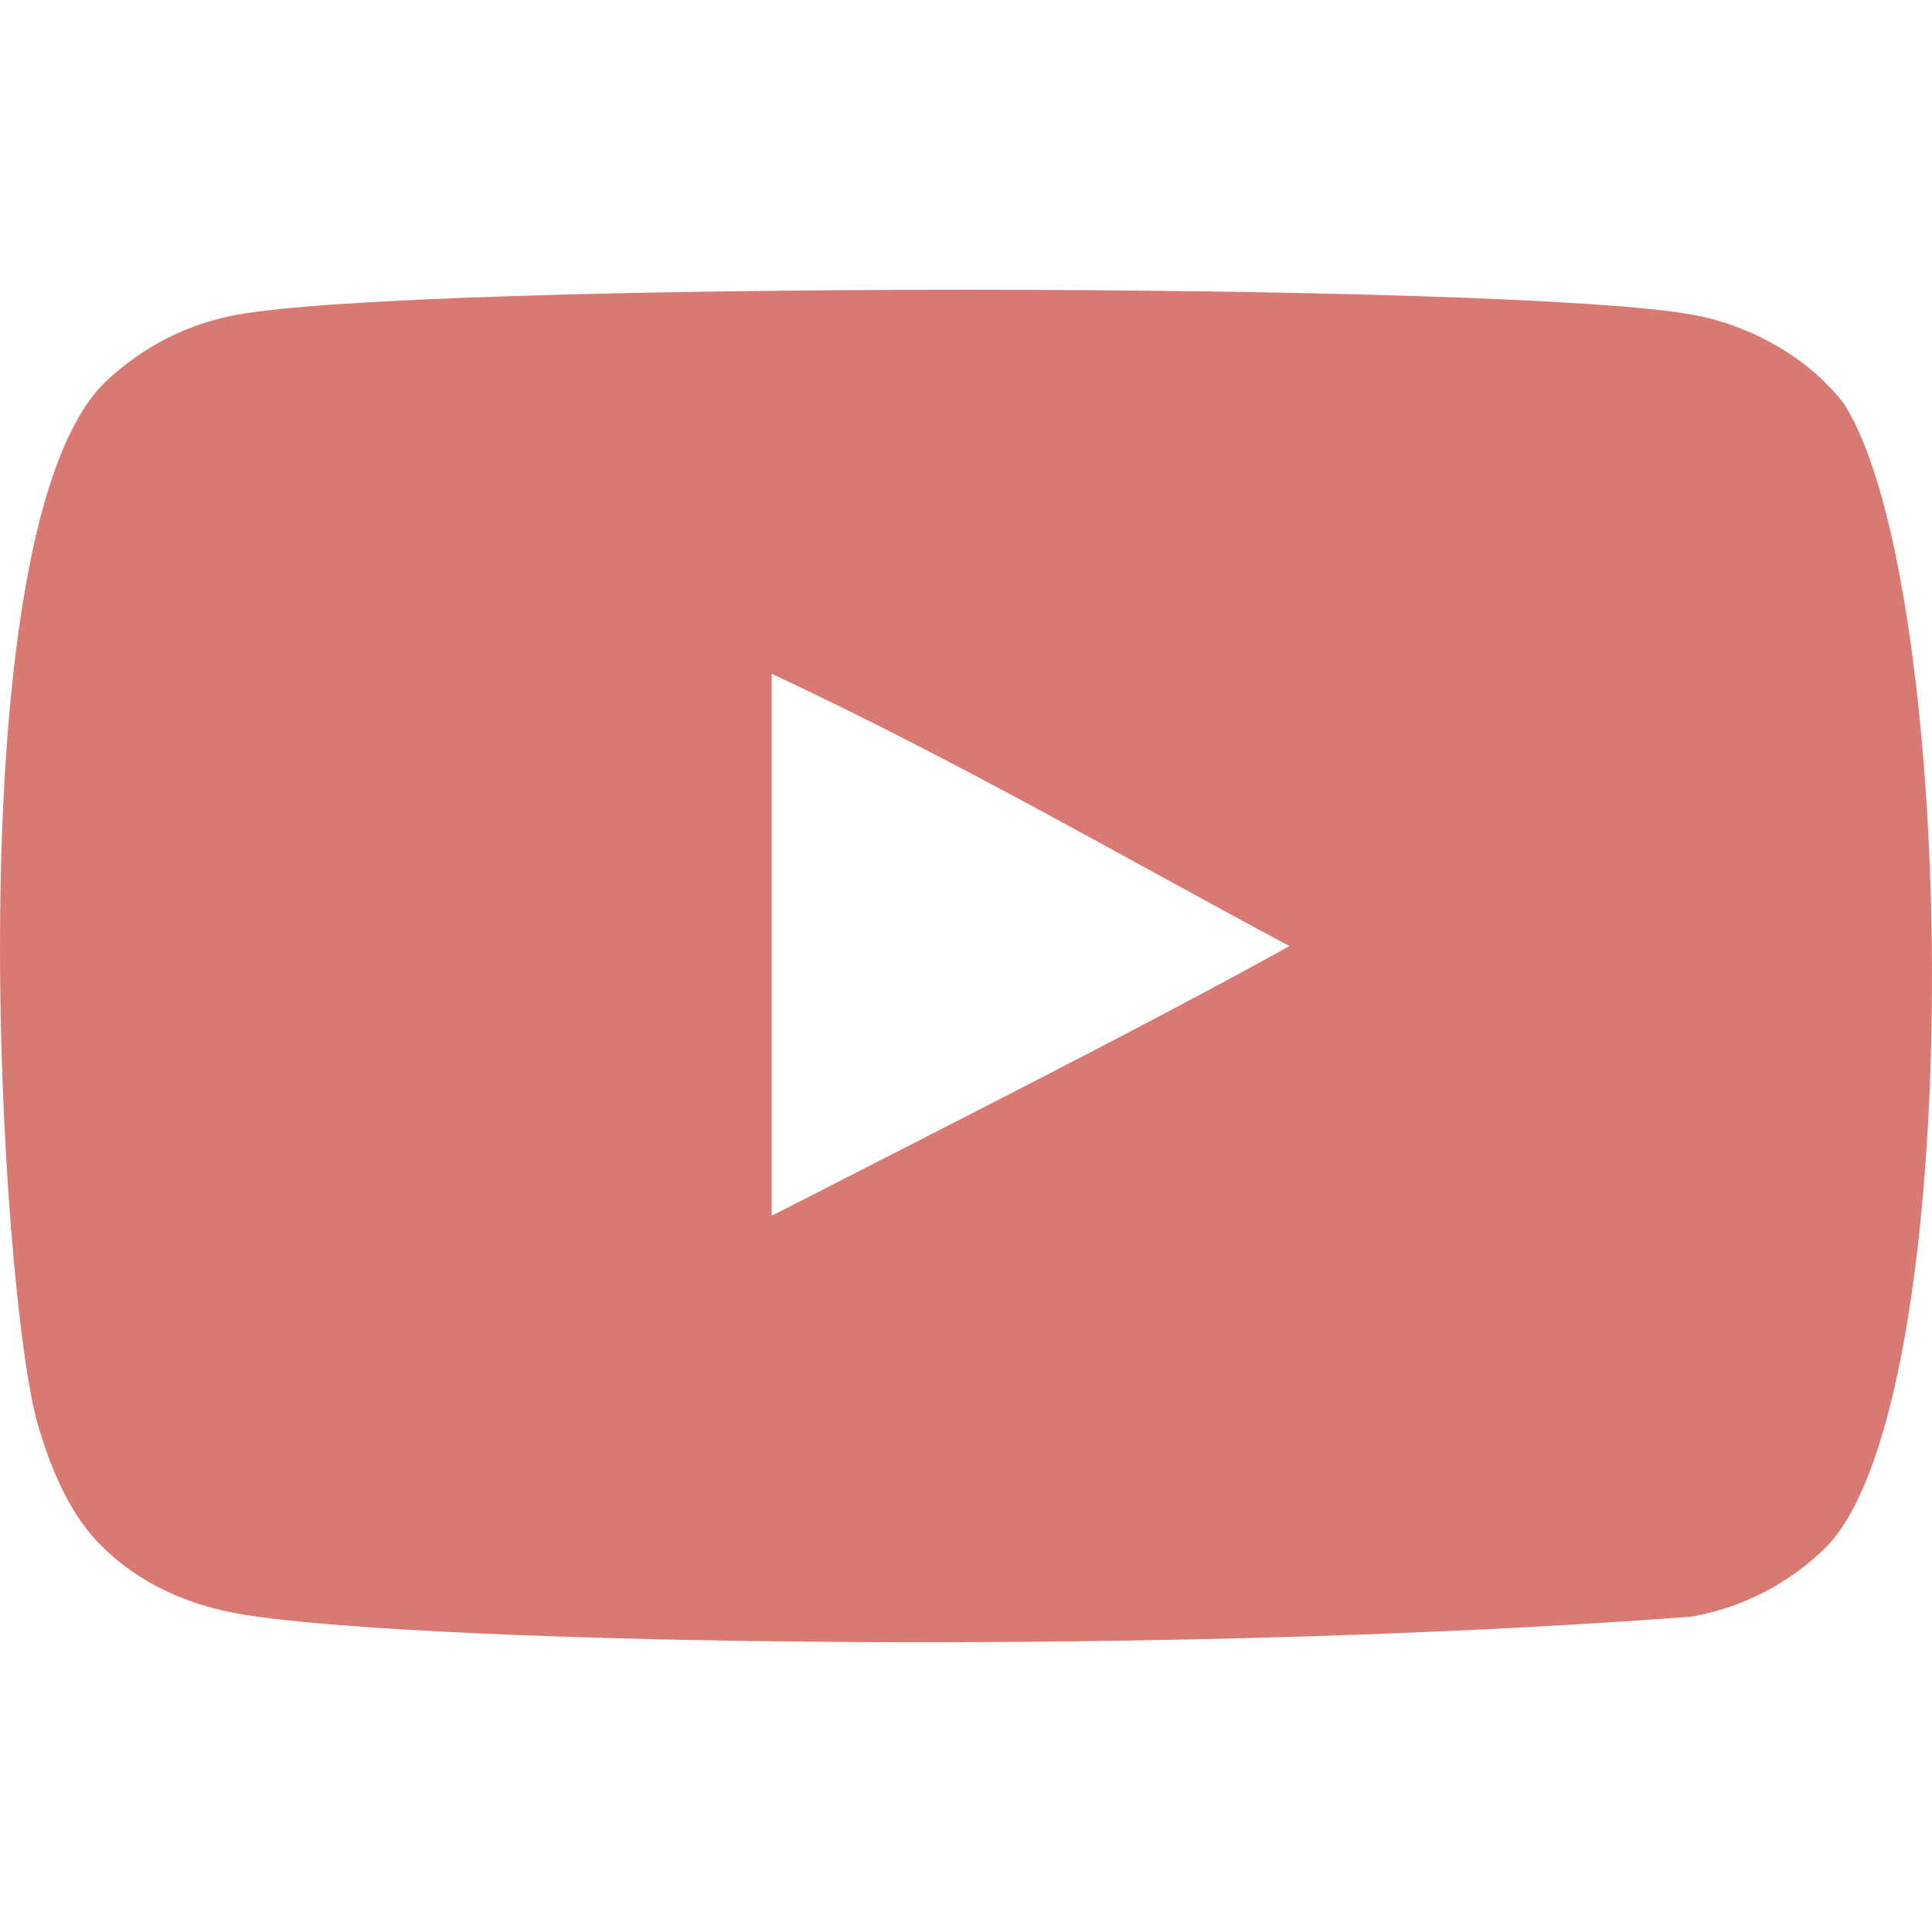
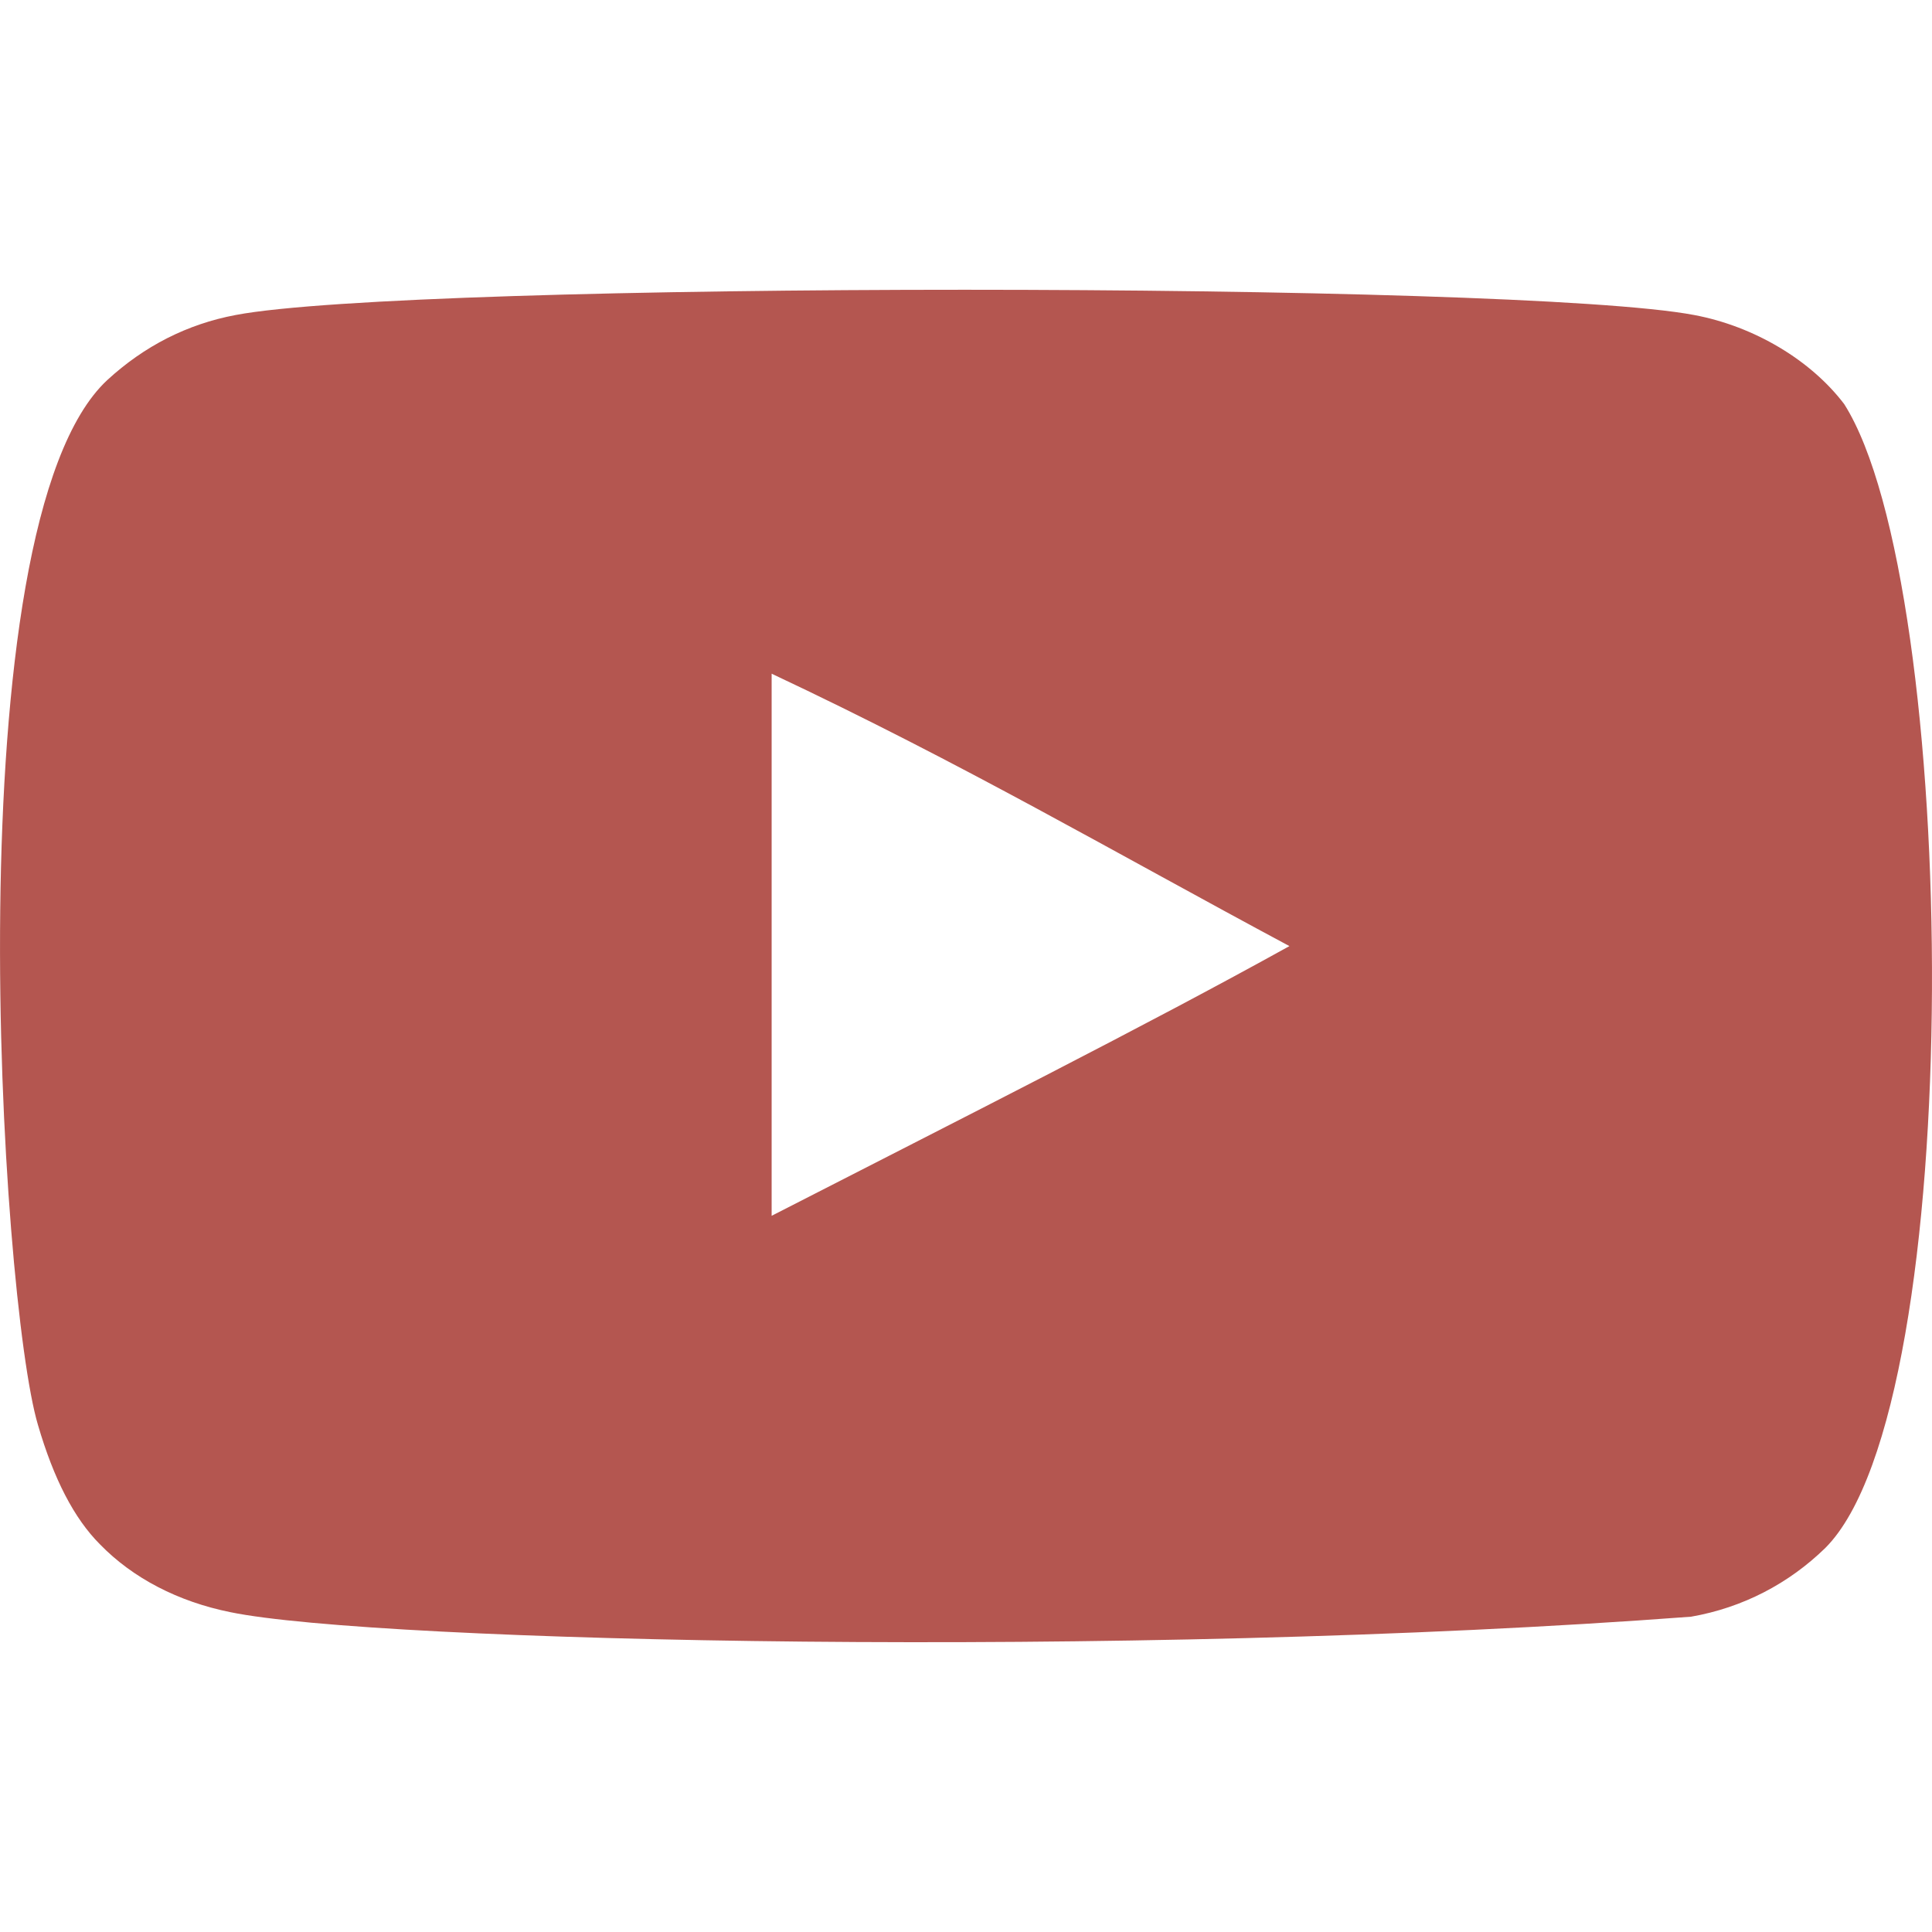
<svg xmlns="http://www.w3.org/2000/svg" width="800px" height="800px" viewBox="0 -3 20 20" version="1.1">
  <defs>

    </defs>
  <g id="Page-1" stroke="none" stroke-width="1" fill="none" fill-rule="evenodd">
-     <g id="Dribbble-Light-Preview" transform="translate(-300, -7442)" fill="#d87972">
+     <g id="Dribbble-Light-Preview" transform="translate(-300, -7442)" fill="#b45650">
      <g id="icons" transform="translate(56, 160)">
        <path d="M251.988,7291.586 L251.988,7285.974 C253.981,7286.912 255.524,7287.817 257.348,7288.794 C255.843,7289.628 253.981,7290.565 251.988,7291.586 M263.091,7283.183 C262.747,7282.73 262.162,7282.378 261.538,7282.261 C259.705,7281.913 248.271,7281.912 246.439,7282.261 C245.939,7282.355 245.494,7282.582 245.111,7282.934 C243.5,7284.429 244.005,7292.452 244.393,7293.751 C244.557,7294.313 244.768,7294.719 245.034,7294.986 C245.376,7295.338 245.845,7295.58 246.384,7295.689 C247.893,7296.001 255.668,7296.175 261.506,7295.736 C262.044,7295.642 262.52,7295.391 262.896,7295.024 C264.386,7293.535 264.284,7285.062 263.091,7283.183" id="youtube-[#168]">

                </path>
      </g>
    </g>
  </g>
</svg>
